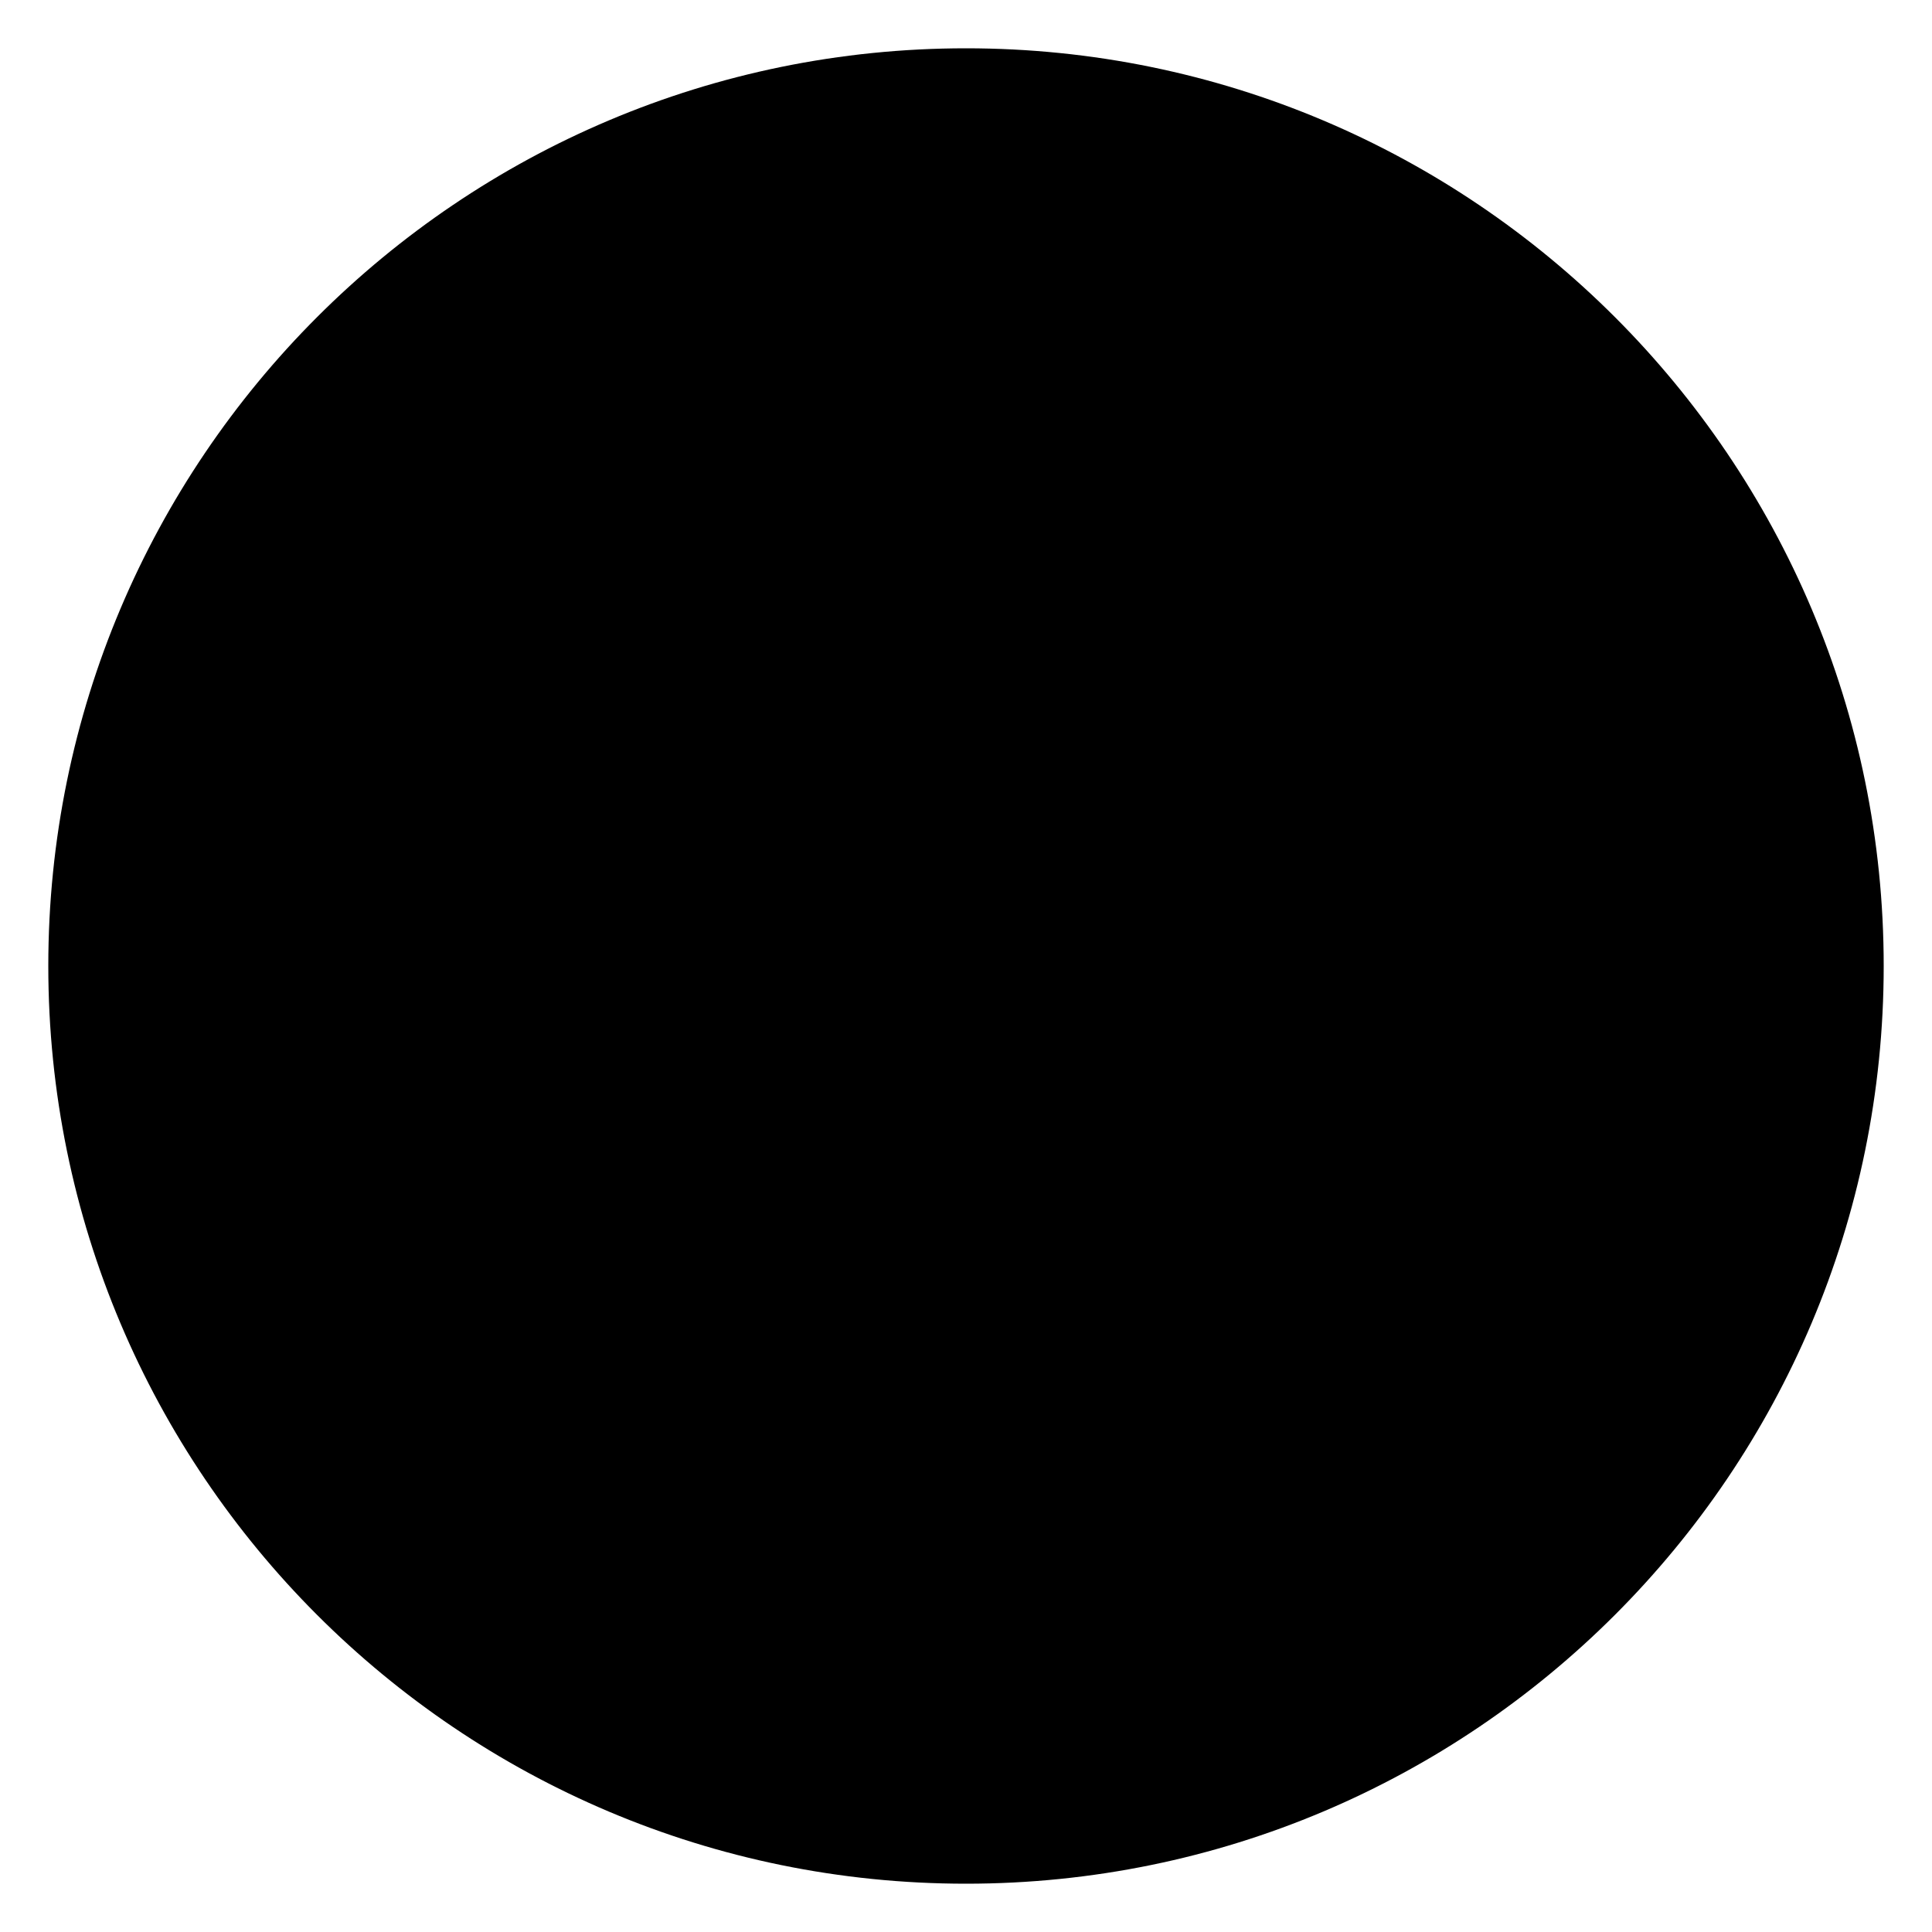
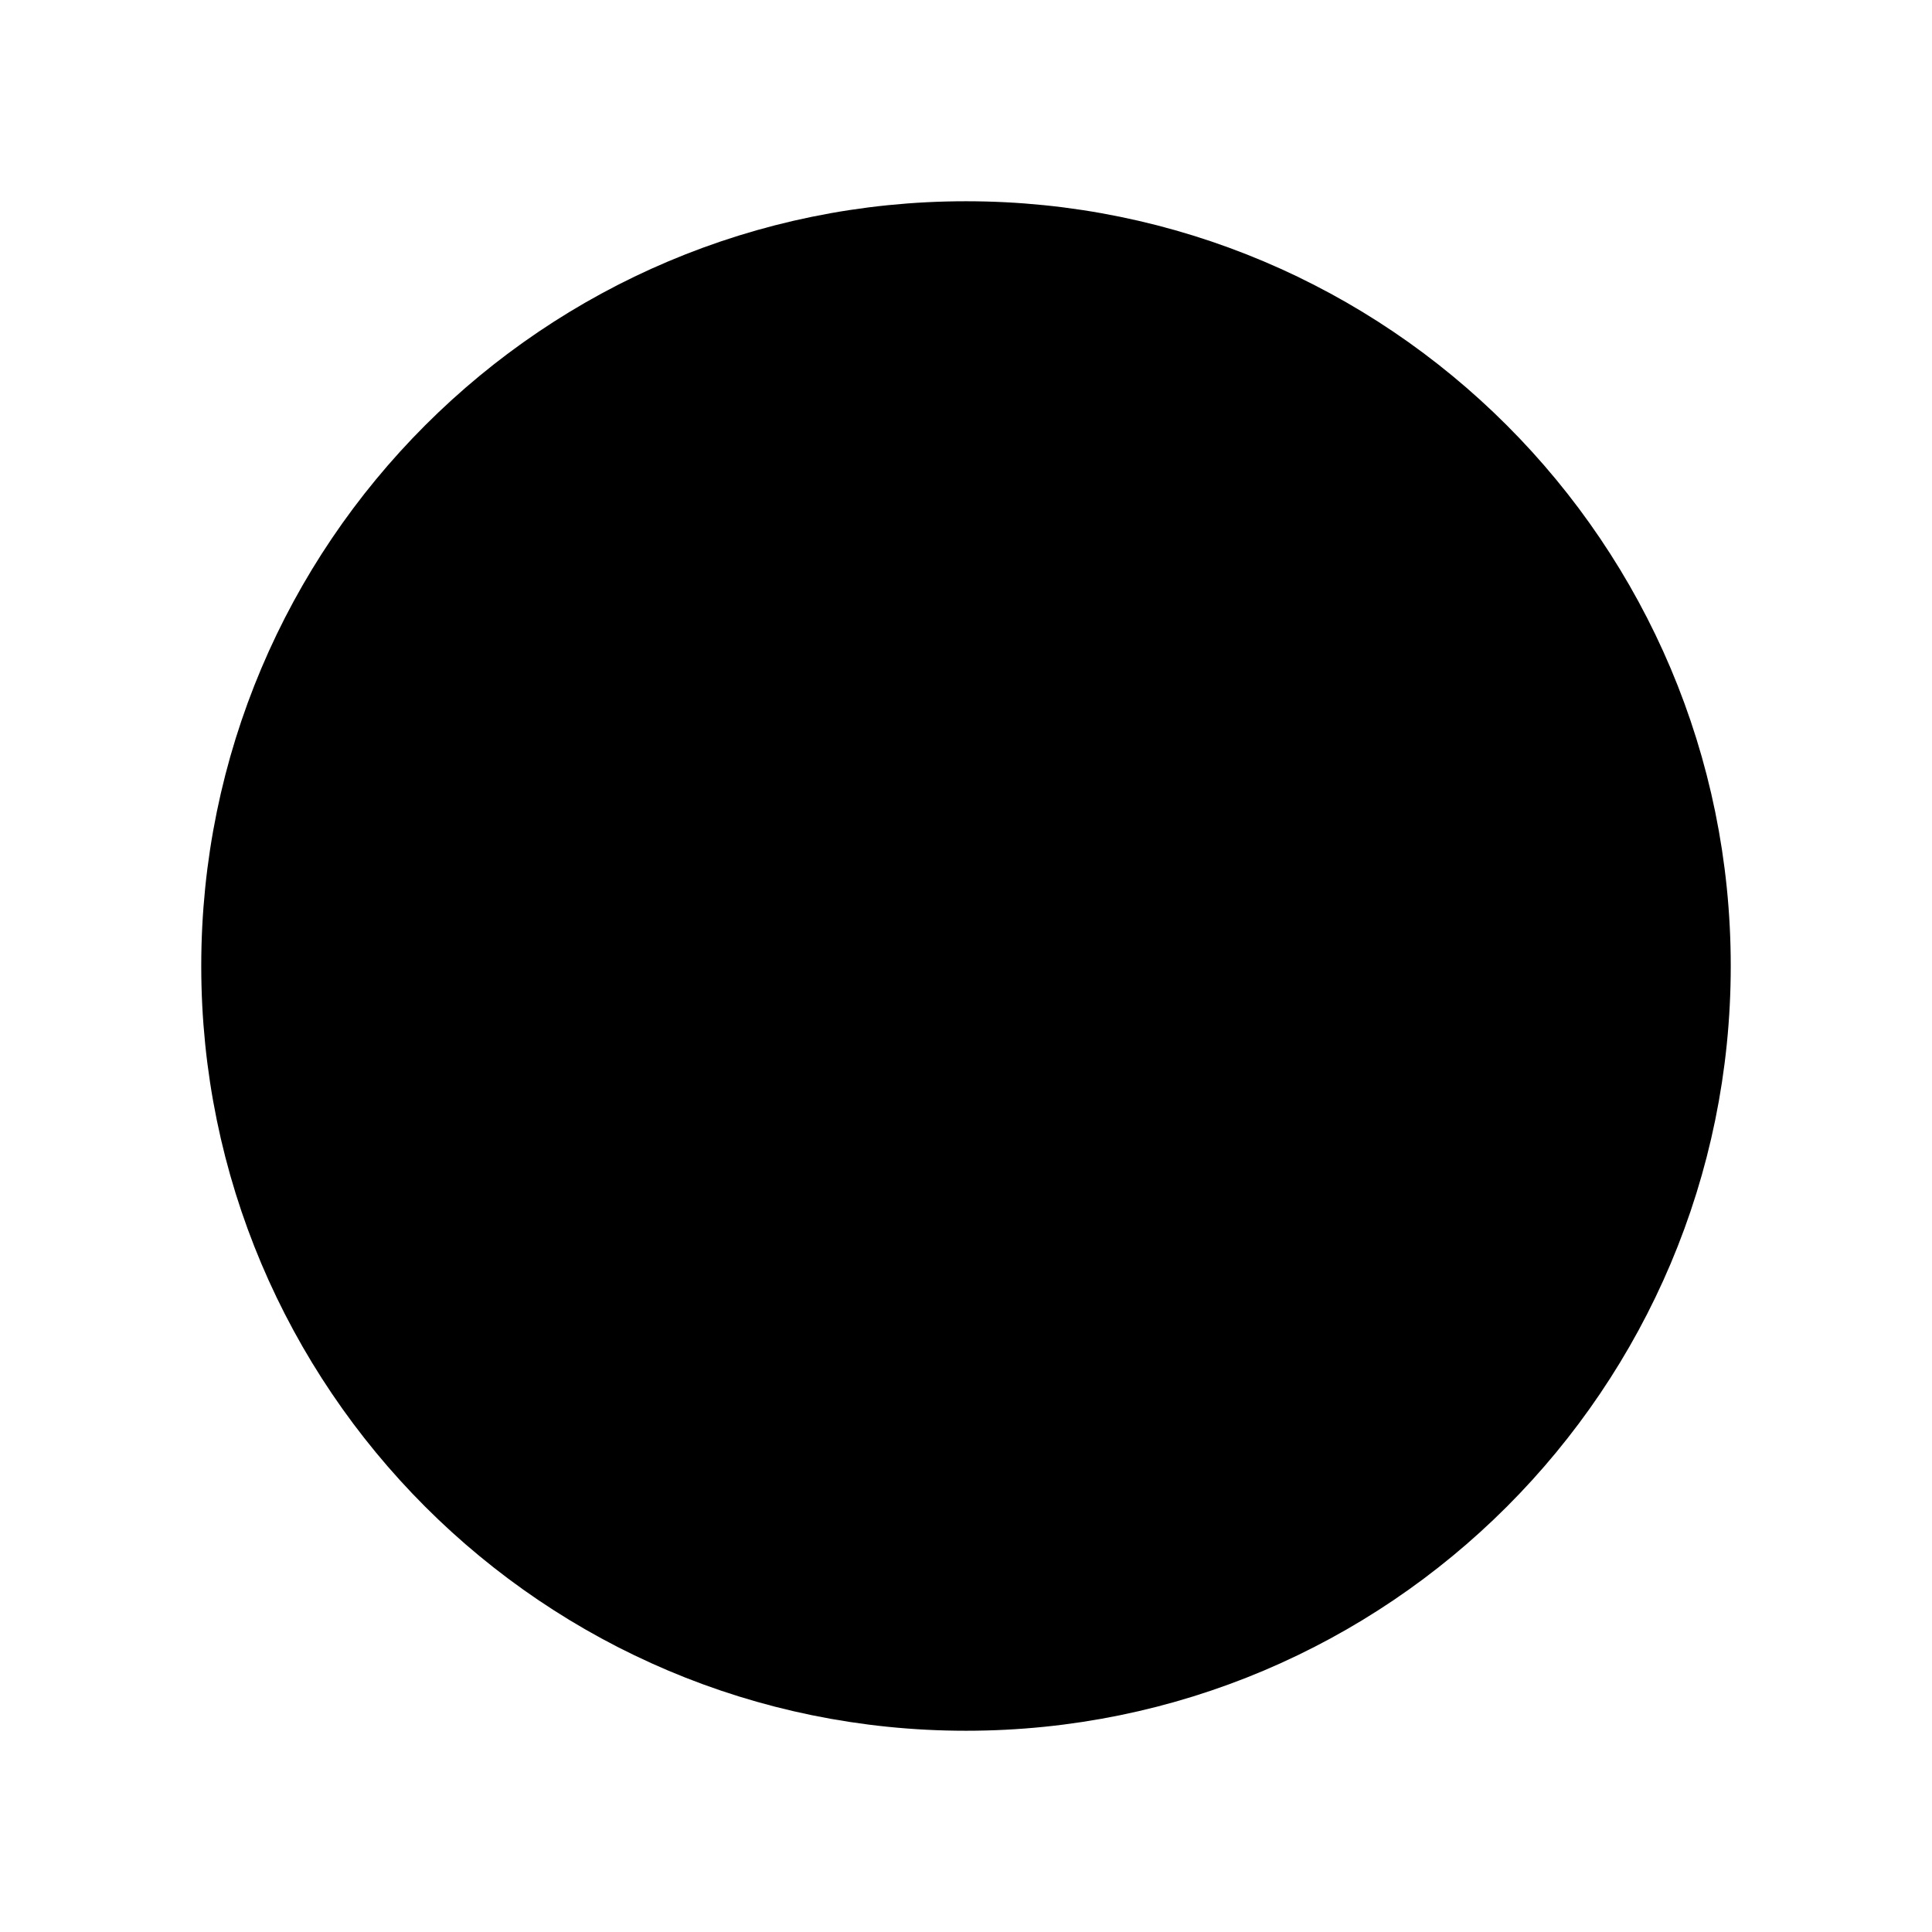
- <svg xmlns="http://www.w3.org/2000/svg" width="20" height="20" viewBox="0 0 20 20" style=" height: 20px; width: 20px; ">
+ <svg xmlns="http://www.w3.org/2000/svg" width="24" height="24" viewBox="-2 -2 24 24">
  <rect width="18" height="18" rx="9.5" style="         stroke: currentColor;         stroke-width: 1px;         stroke-linejoin: round;     " x="1" y="1" />
</svg>
